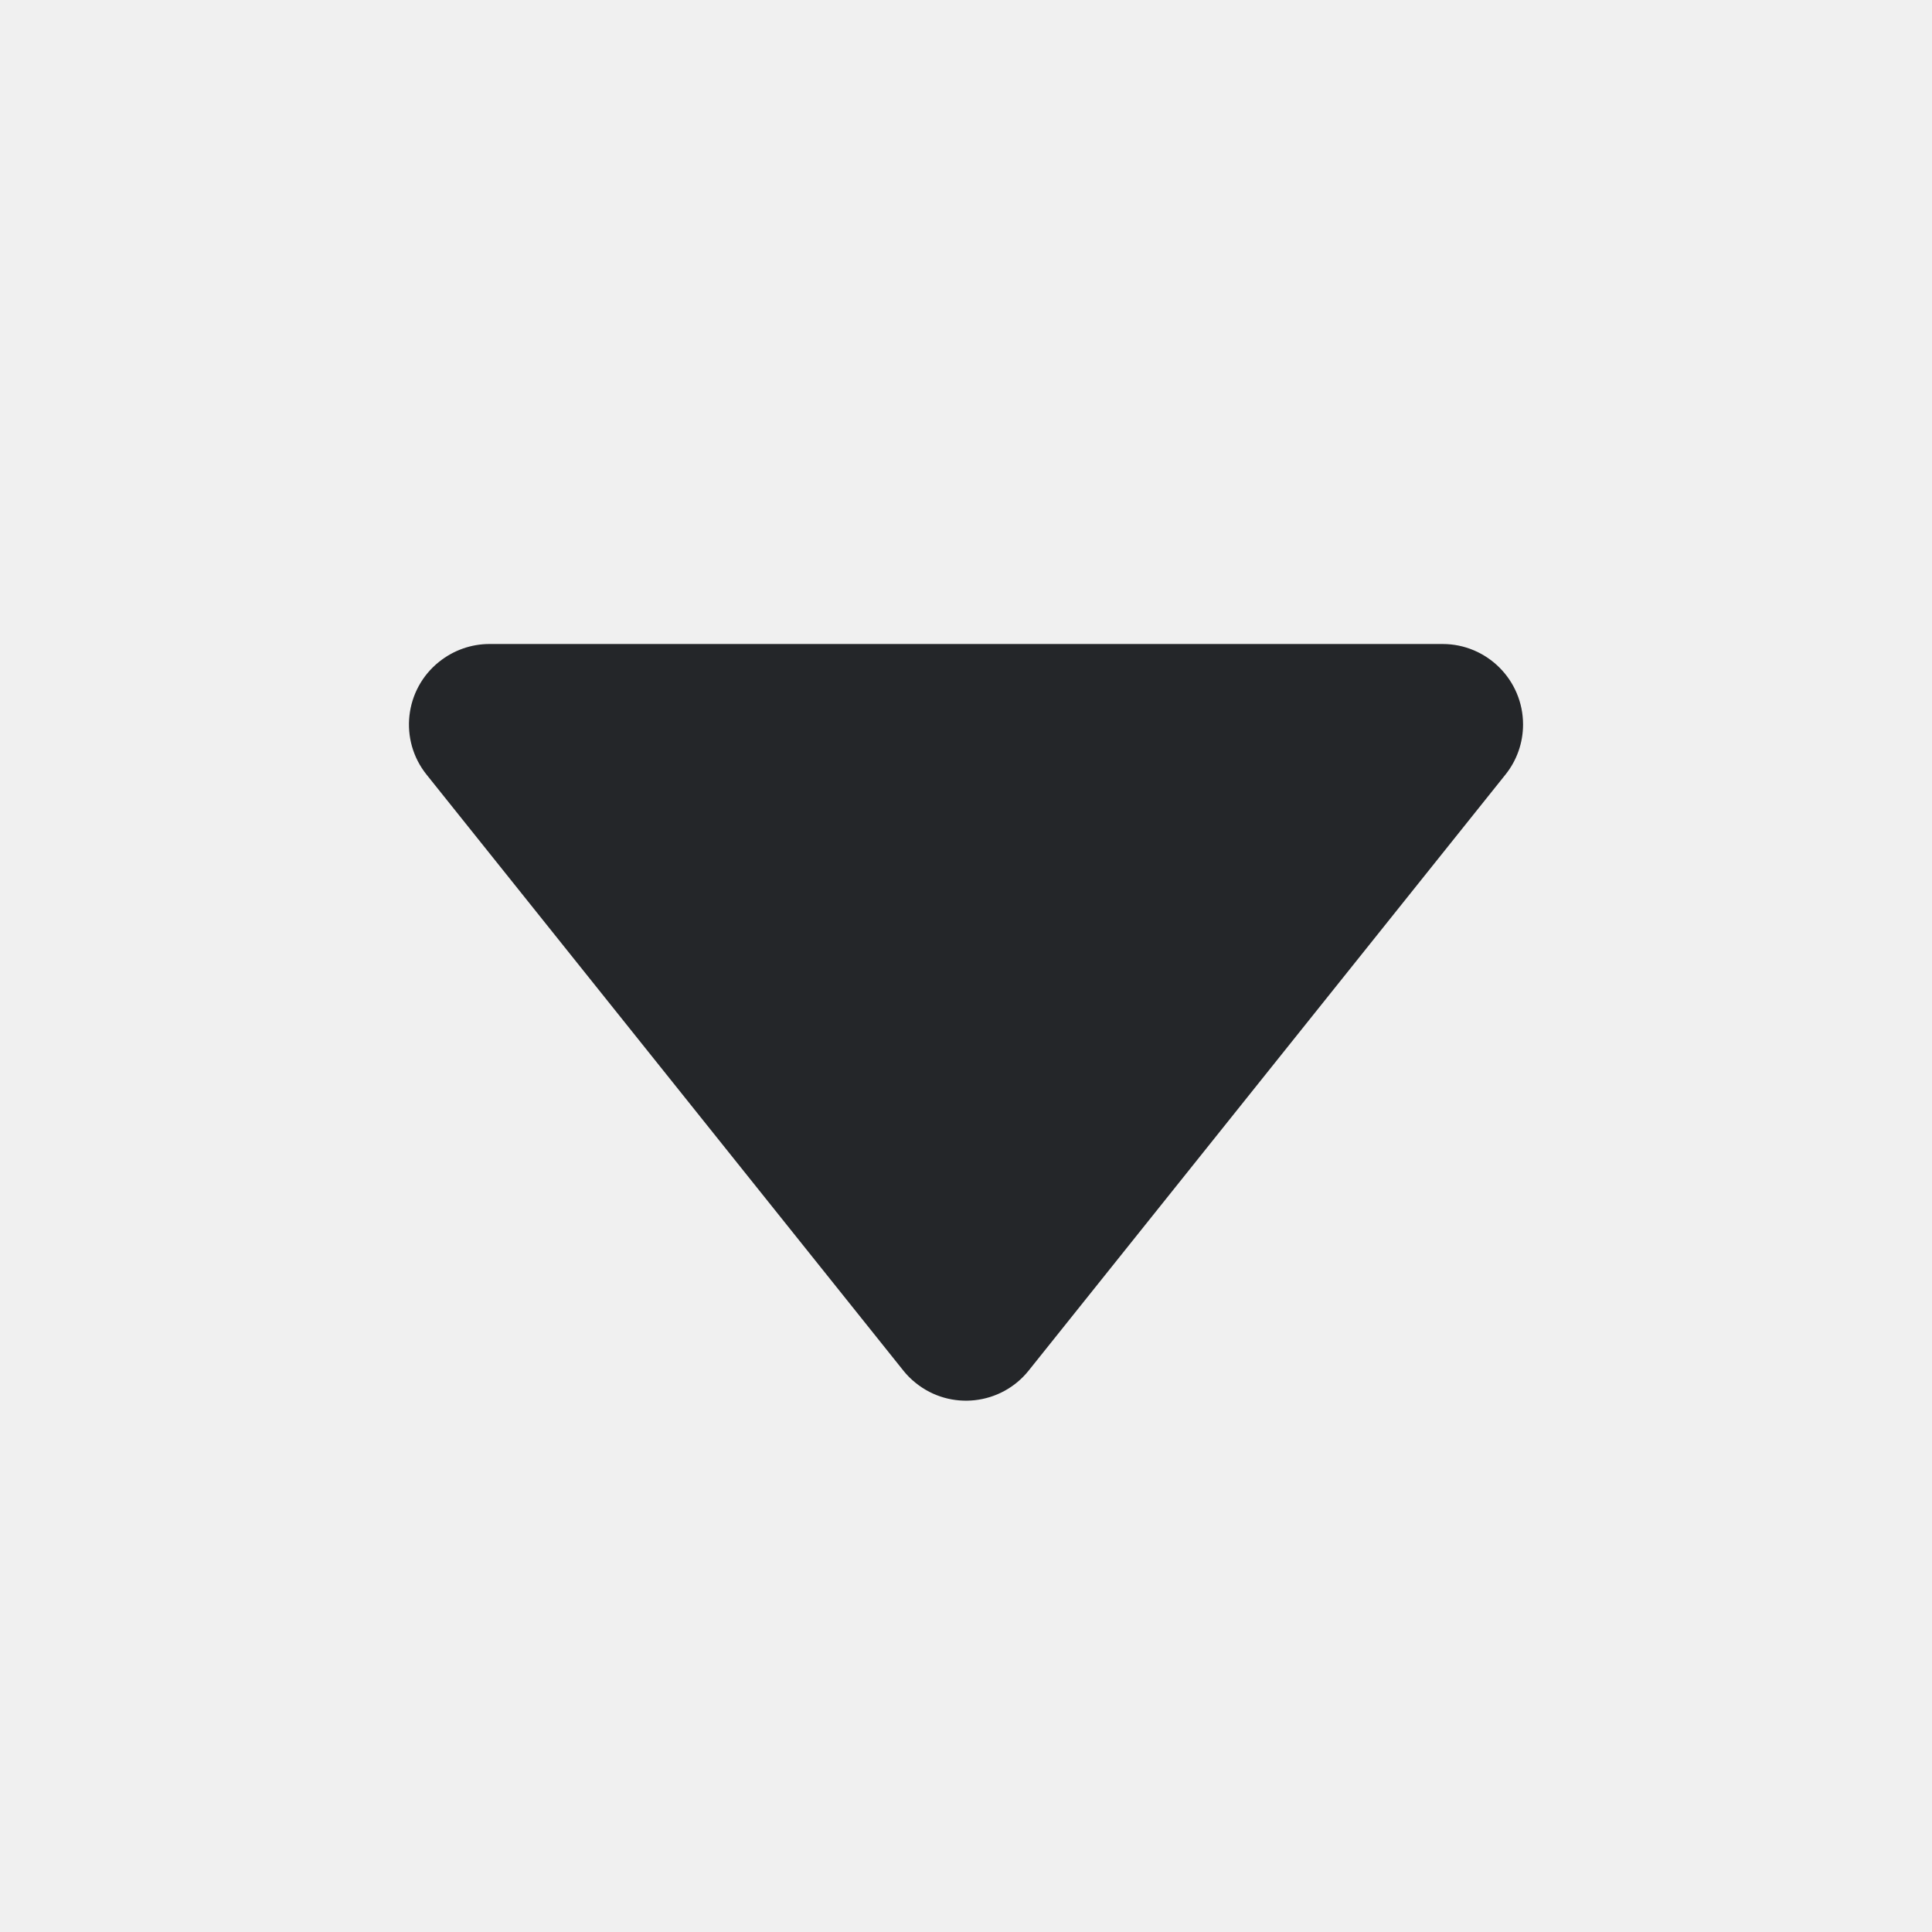
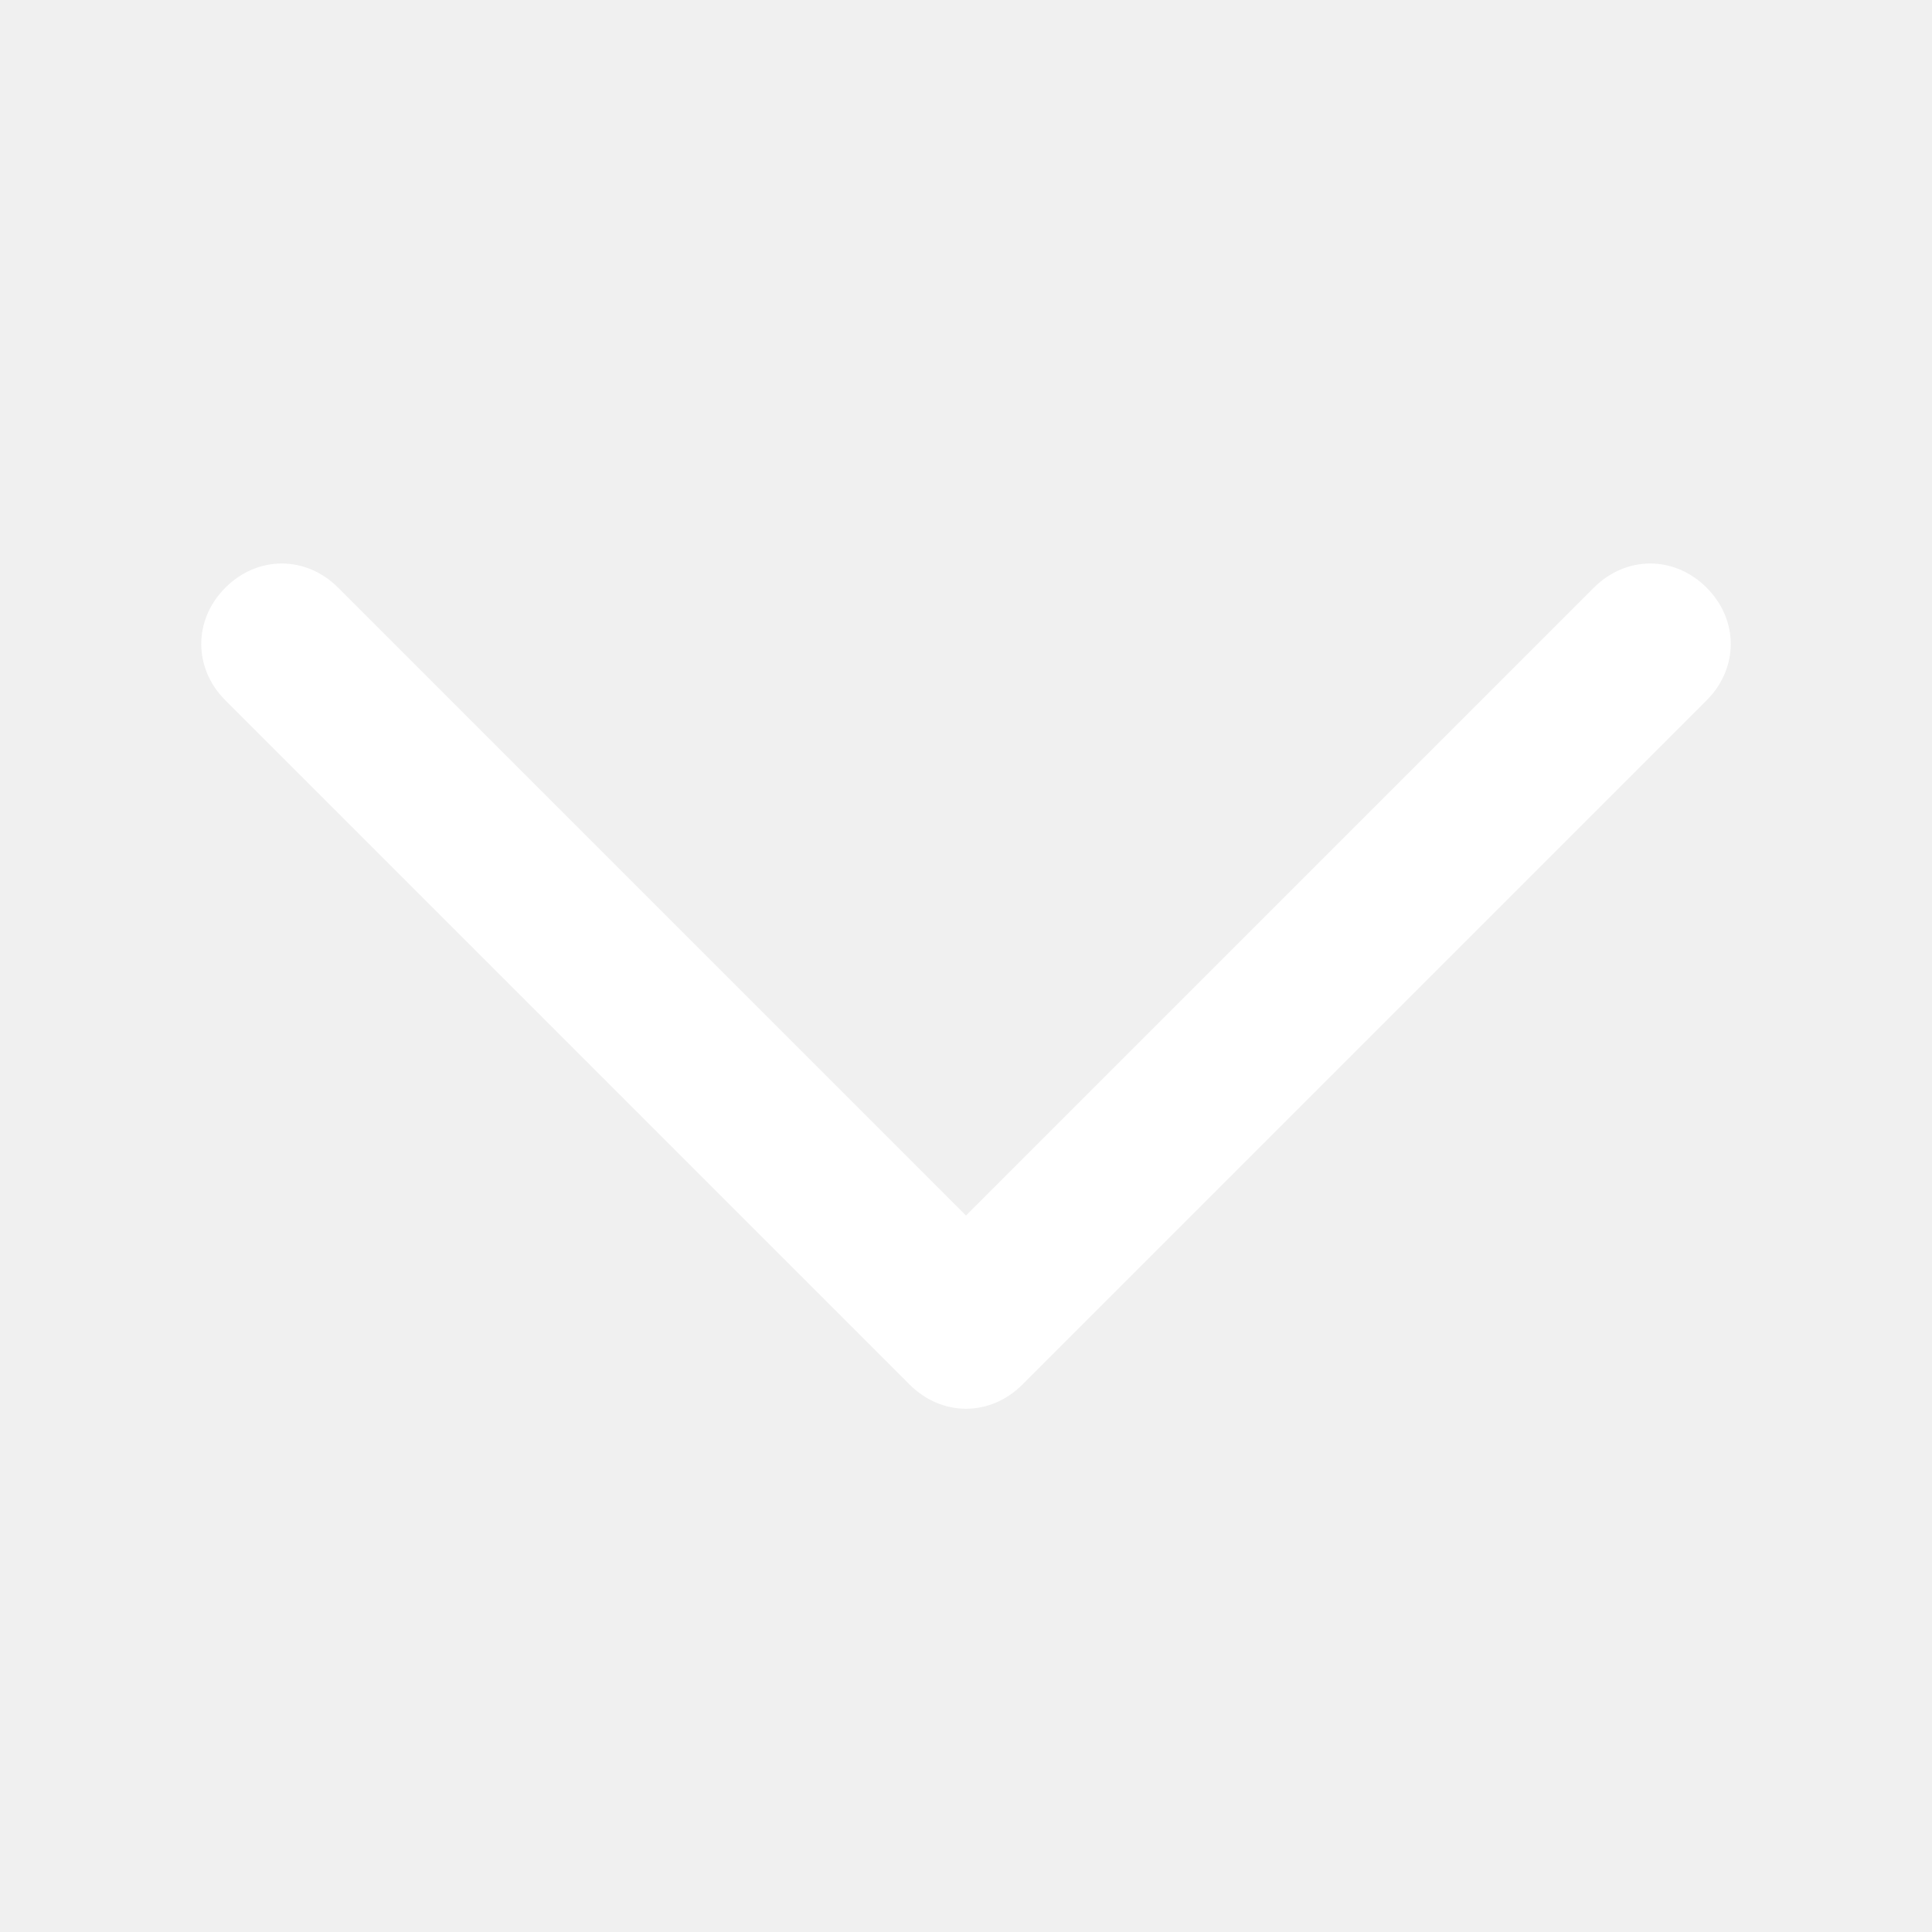
- <svg xmlns="http://www.w3.org/2000/svg" width="12px" height="12px" viewBox="0 0 12 12" version="1.1">
-   <g id="notbox-v2" stroke="none" stroke-width="1" fill="none" fill-rule="evenodd">
-     <g id="NUTBOX备份-6" transform="translate(-1026, -392)">
-       <g id="编组-10" transform="translate(618, 350)">
-         <g id="icon/unfold/s" transform="translate(408, 42)">
-           <rect id="Rectangle-82" x="0" y="0" width="12" height="12" />
-           <path d="M3.04,4 L8.96,4 C9.236,4 9.46,4.224 9.46,4.5 C9.46,4.614 9.421,4.724 9.35,4.812 L6.39,8.512 C6.218,8.728 5.903,8.763 5.688,8.59 C5.659,8.567 5.633,8.541 5.61,8.512 L2.65,4.812 C2.477,4.597 2.512,4.282 2.728,4.11 C2.817,4.039 2.927,4 3.04,4 Z" id="Rectangle-84" fill="#242629" />
-         </g>
-       </g>
-     </g>
-   </g>
+ <svg xmlns="http://www.w3.org/2000/svg" t="1638948396613" class="icon" viewBox="0 0 1024 1024" version="1.1" p-id="3199" width="64" height="64">
+   <defs>
+     <style type="text/css" />
+   </defs>
+   <path d="M904.533 311.467c-17.067-17.067-42.667-17.067-59.733 0L512 644.267 179.2 311.467c-17.067-17.067-42.667-17.067-59.733 0-17.067 17.067-17.067 42.667 0 59.733l362.667 362.667c8.533 8.533 19.2 12.8 29.867 12.8s21.333-4.267 29.867-12.8l362.667-362.667c17.067-17.067 17.067-42.667 0-59.733z" p-id="3200" fill="#ffffff" />
</svg>
